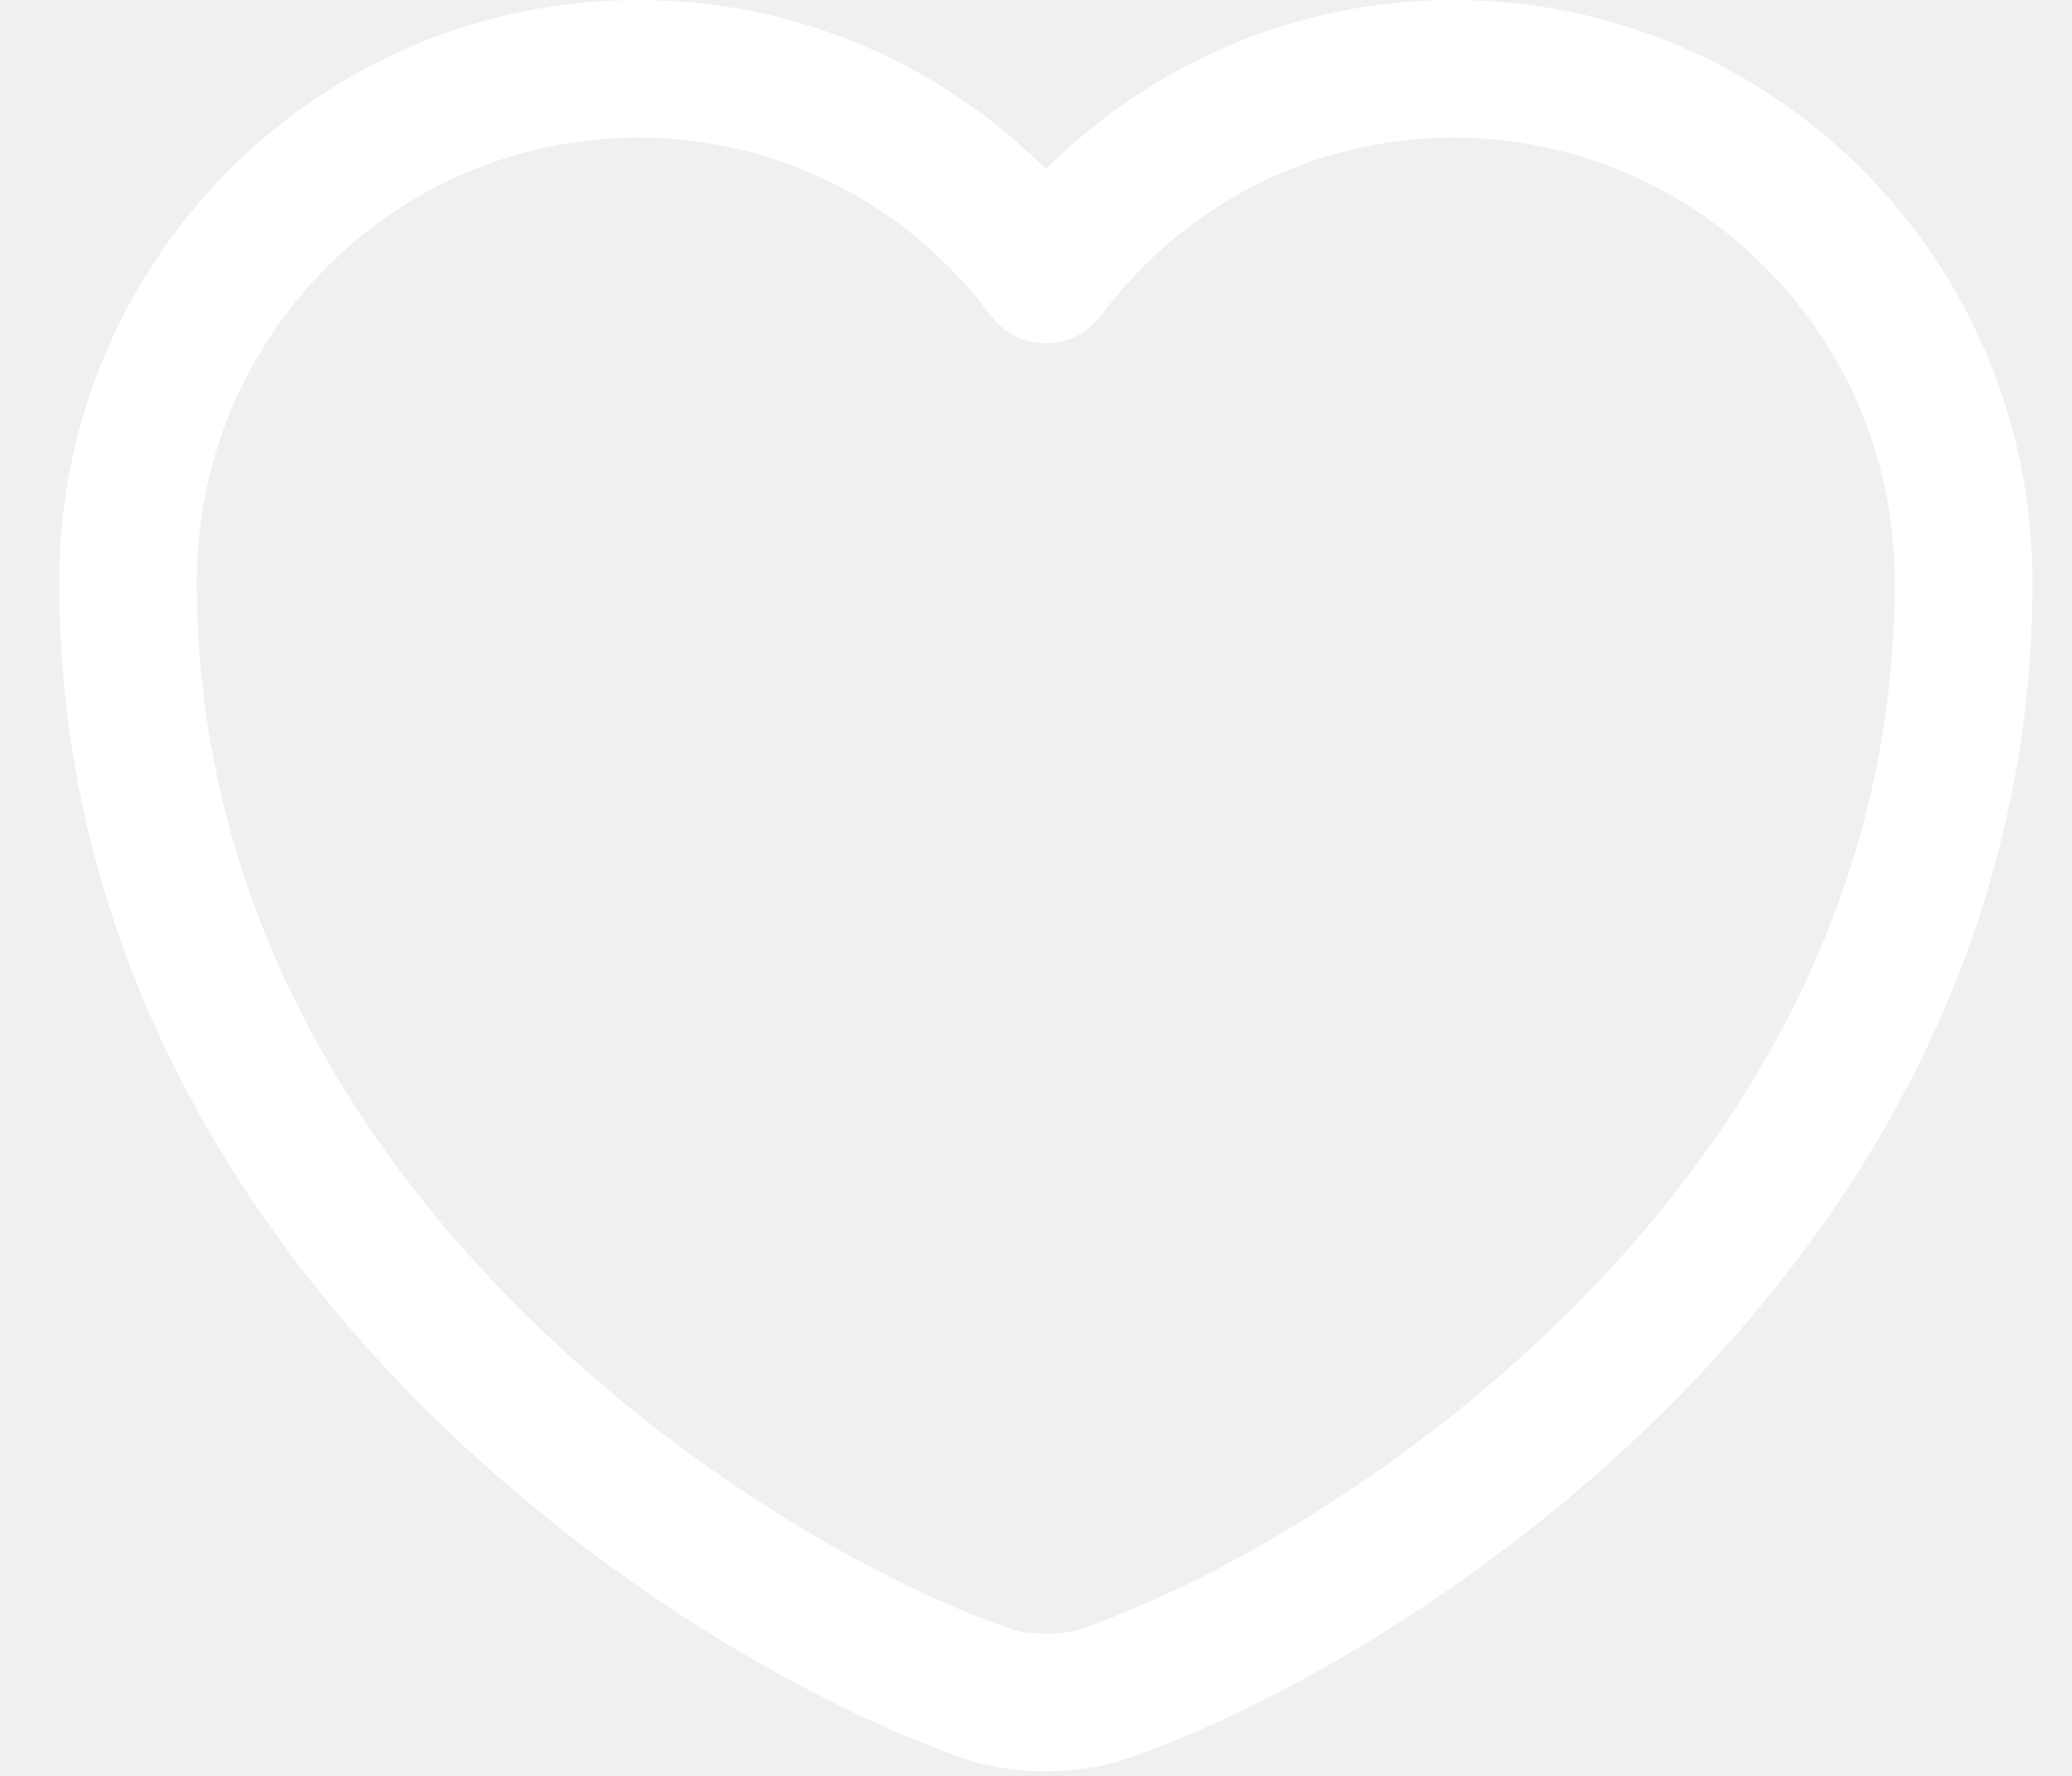
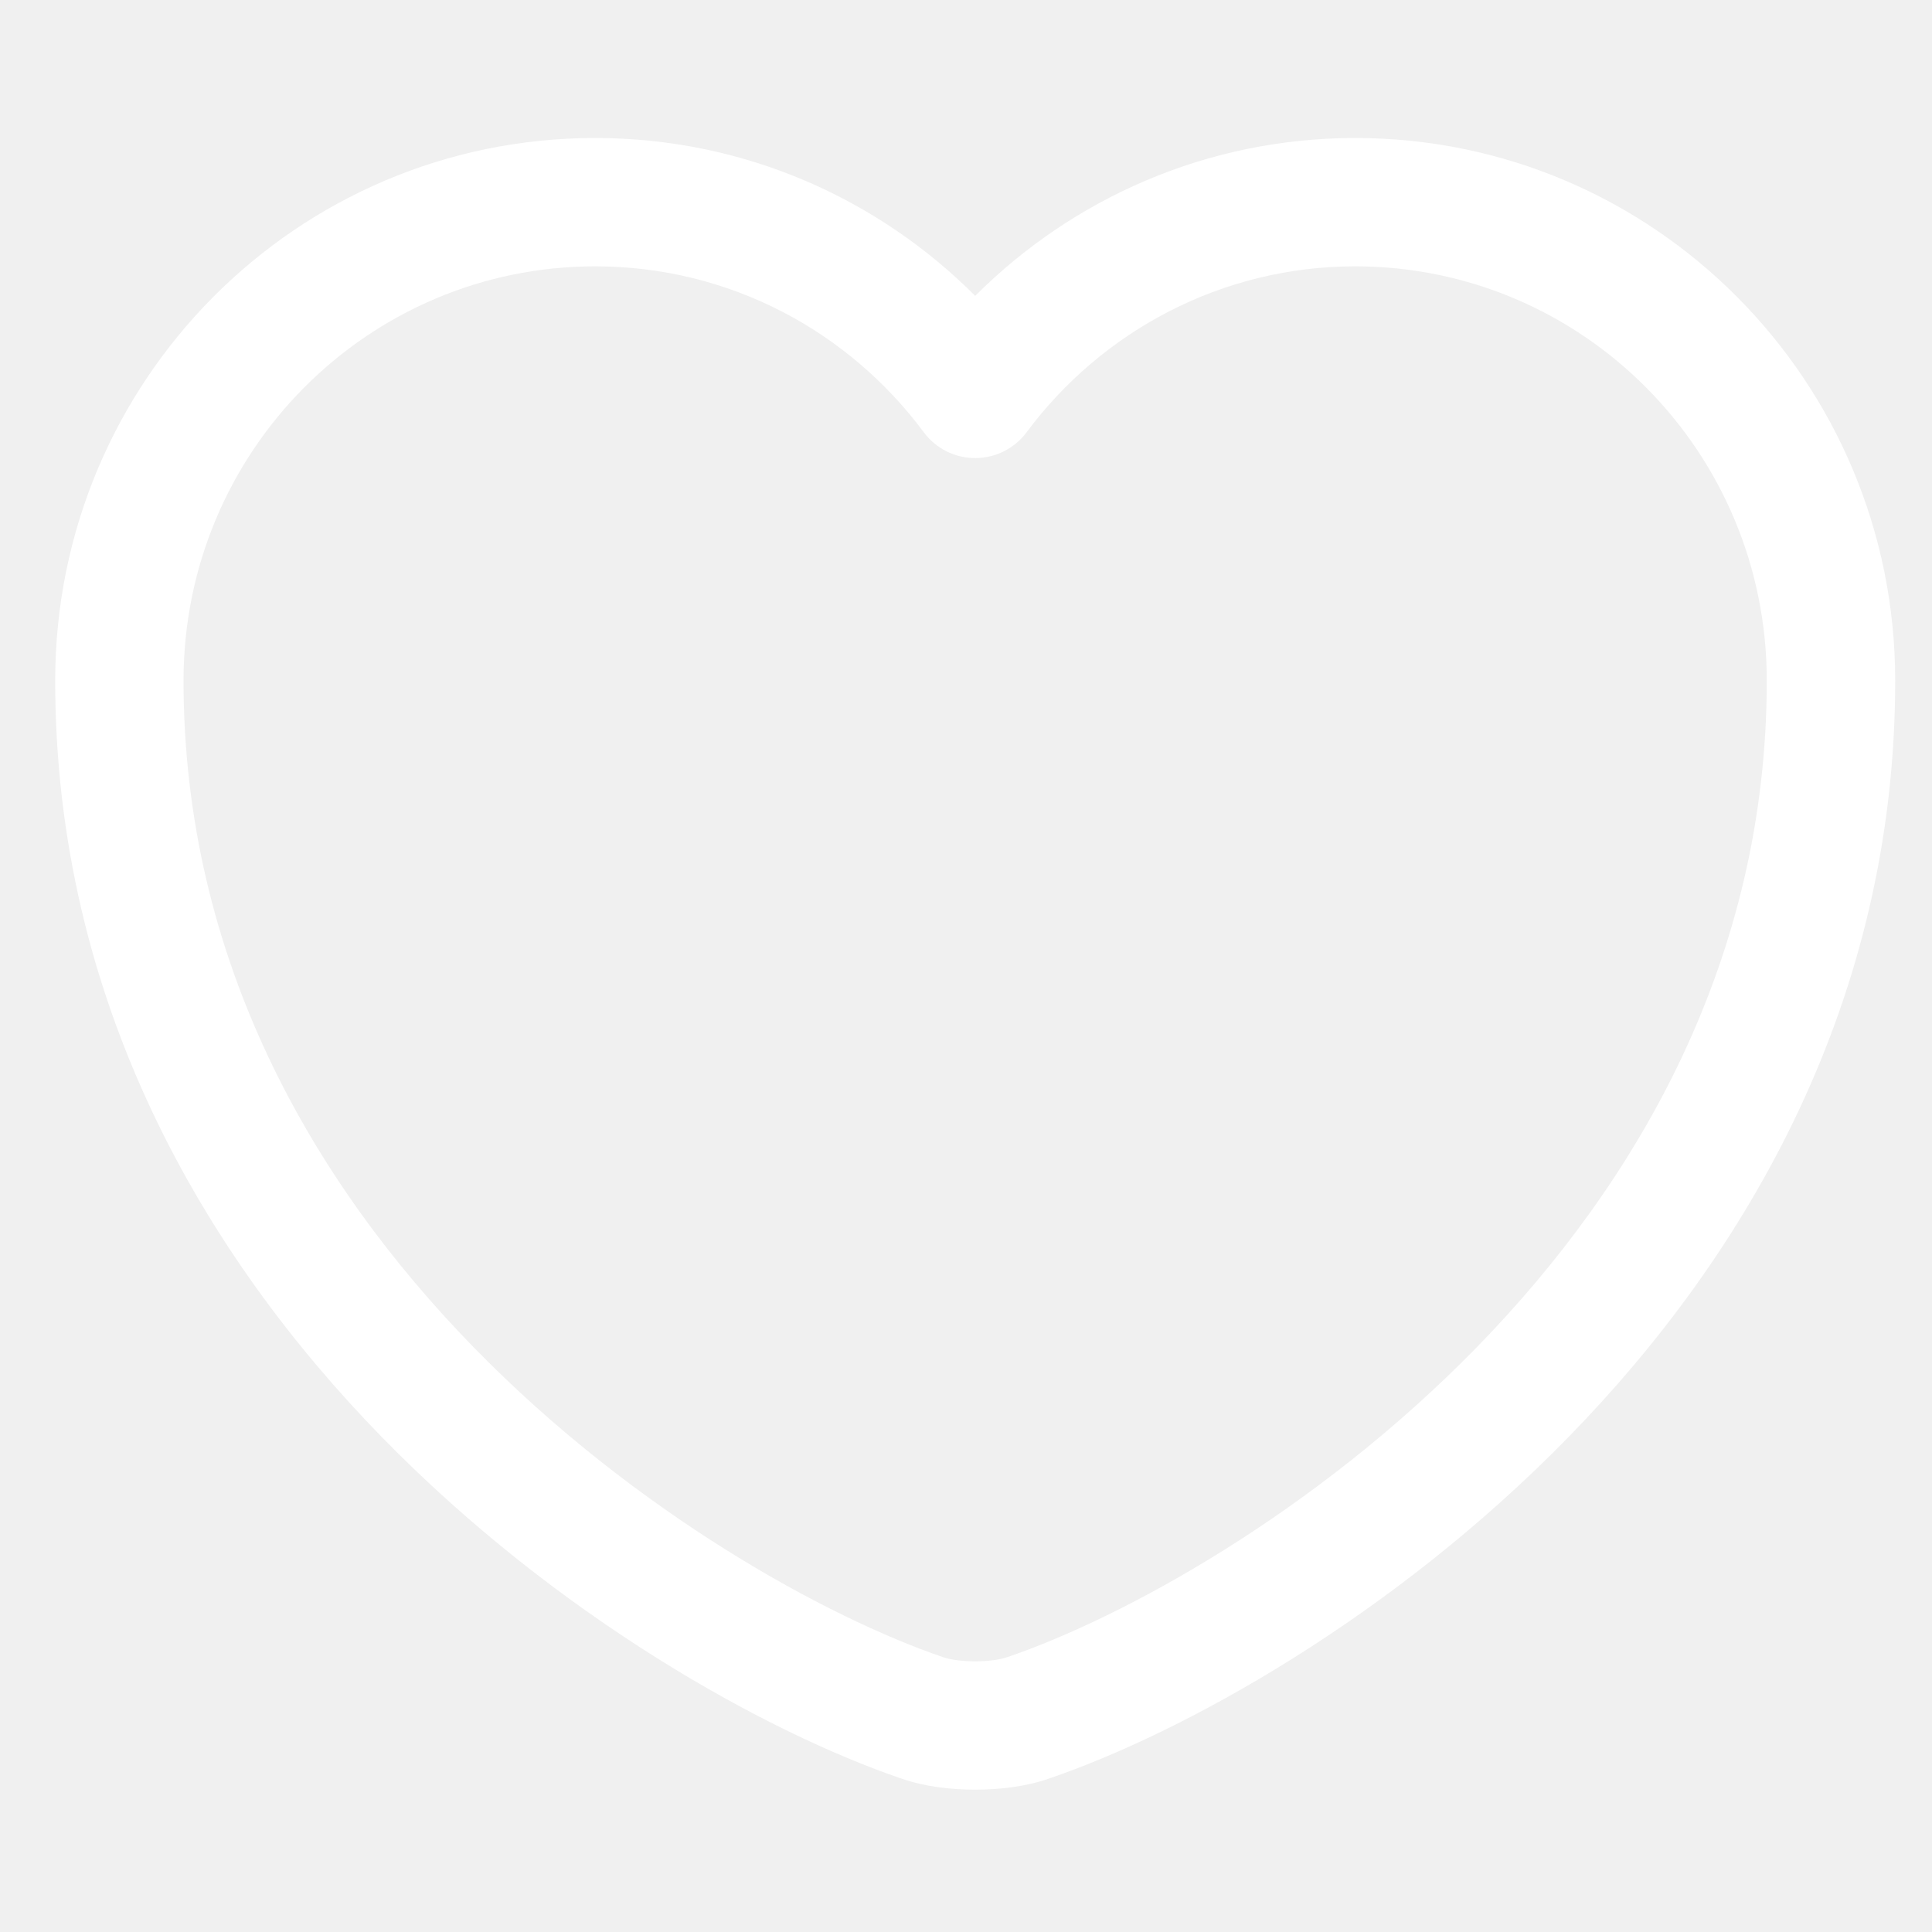
- <svg xmlns="http://www.w3.org/2000/svg" width="21" height="18" viewBox="0 0 21 18" fill="none">
+ <svg xmlns="http://www.w3.org/2000/svg" width="100" height="100" viewBox="0 0 21 18" fill="none">
  <path fill-rule="evenodd" clip-rule="evenodd" d="M6.469 1.395C4.002 1.395 1.995 3.405 1.995 5.898C1.995 8.921 3.391 11.344 5.148 13.144C6.913 14.953 9 16.085 10.248 16.512L10.255 16.514L10.255 16.514C10.315 16.535 10.44 16.558 10.6 16.558C10.759 16.558 10.884 16.535 10.944 16.514L10.951 16.512L10.951 16.512C12.2 16.085 14.286 14.953 16.052 13.144C17.808 11.344 19.204 8.921 19.204 5.898C19.204 3.405 17.197 1.395 14.73 1.395C13.277 1.395 11.974 2.102 11.16 3.197C11.028 3.375 10.82 3.479 10.6 3.479C10.379 3.479 10.171 3.375 10.04 3.197C9.225 2.101 7.931 1.395 6.469 1.395ZM0.6 5.898C0.6 2.641 3.225 0 6.469 0C8.085 0 9.543 0.657 10.6 1.716C11.659 0.656 13.123 0 14.73 0C17.974 0 20.6 2.641 20.6 5.898C20.6 9.386 18.982 12.14 17.05 14.119C15.128 16.088 12.854 17.336 11.405 17.831C11.15 17.921 10.857 17.953 10.6 17.953C10.342 17.953 10.05 17.921 9.794 17.831C8.345 17.336 6.071 16.088 4.149 14.119C2.218 12.14 0.6 9.386 0.6 5.898Z" fill="white" />
</svg>
